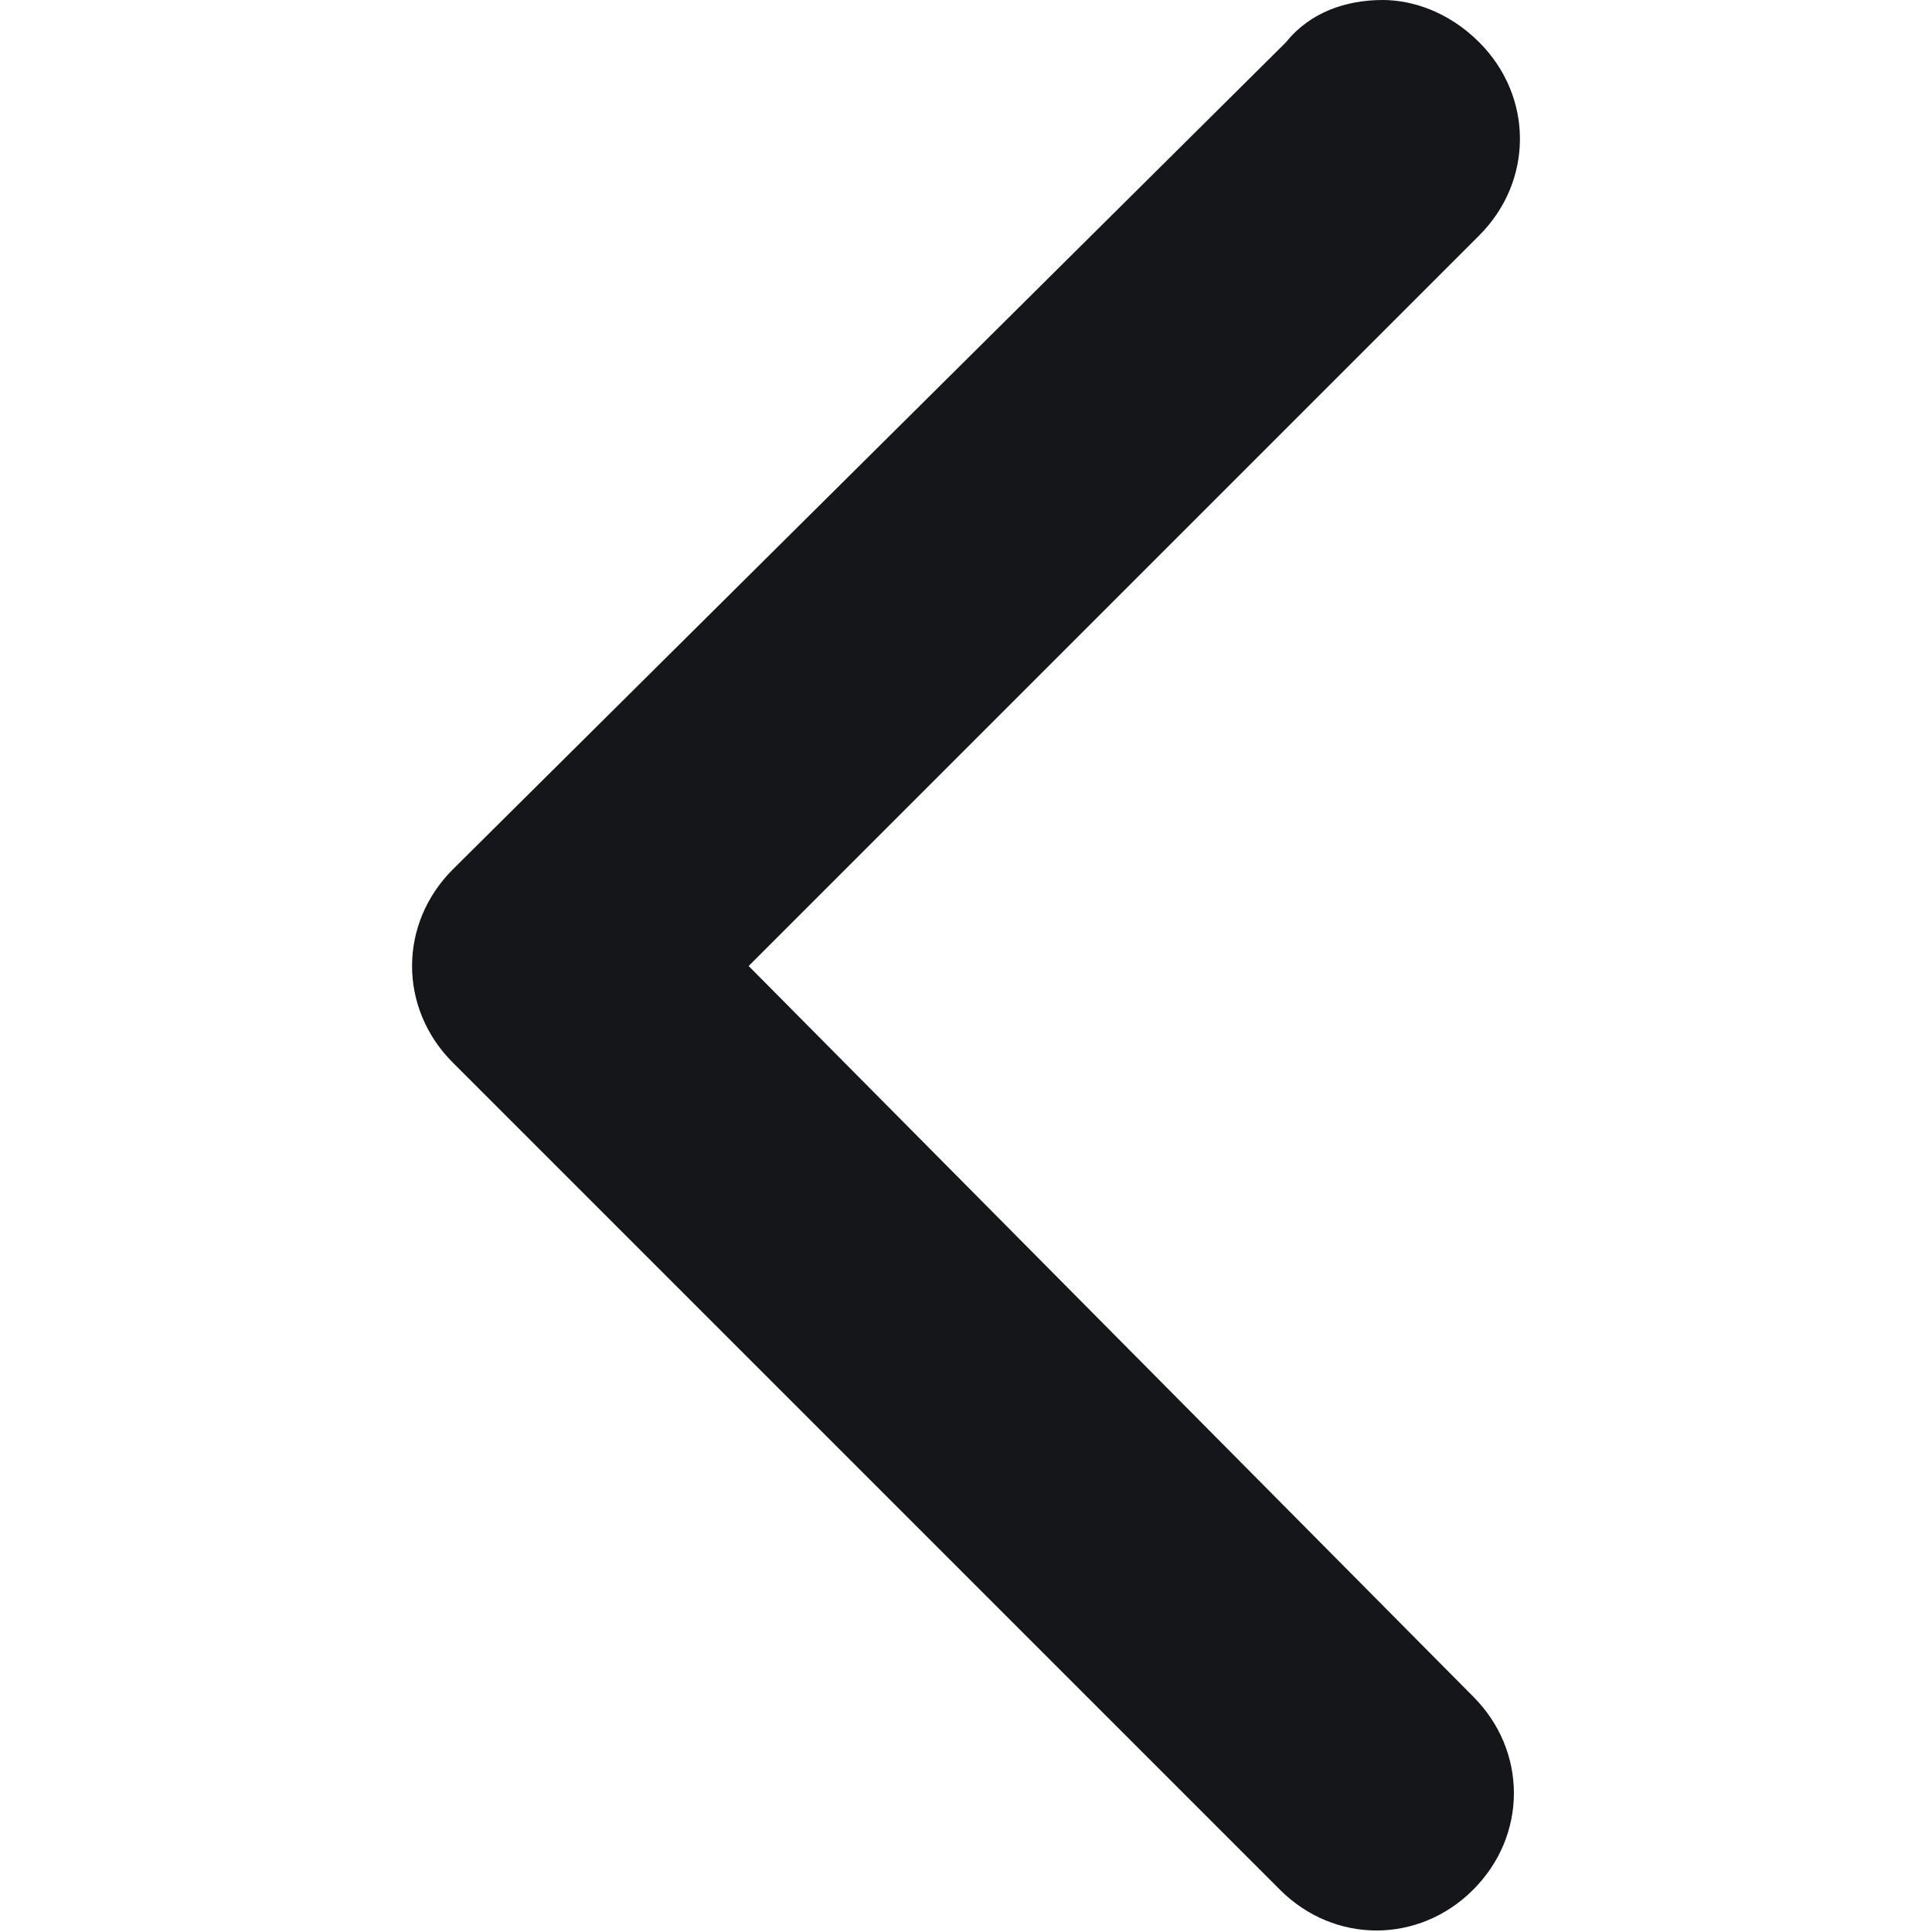
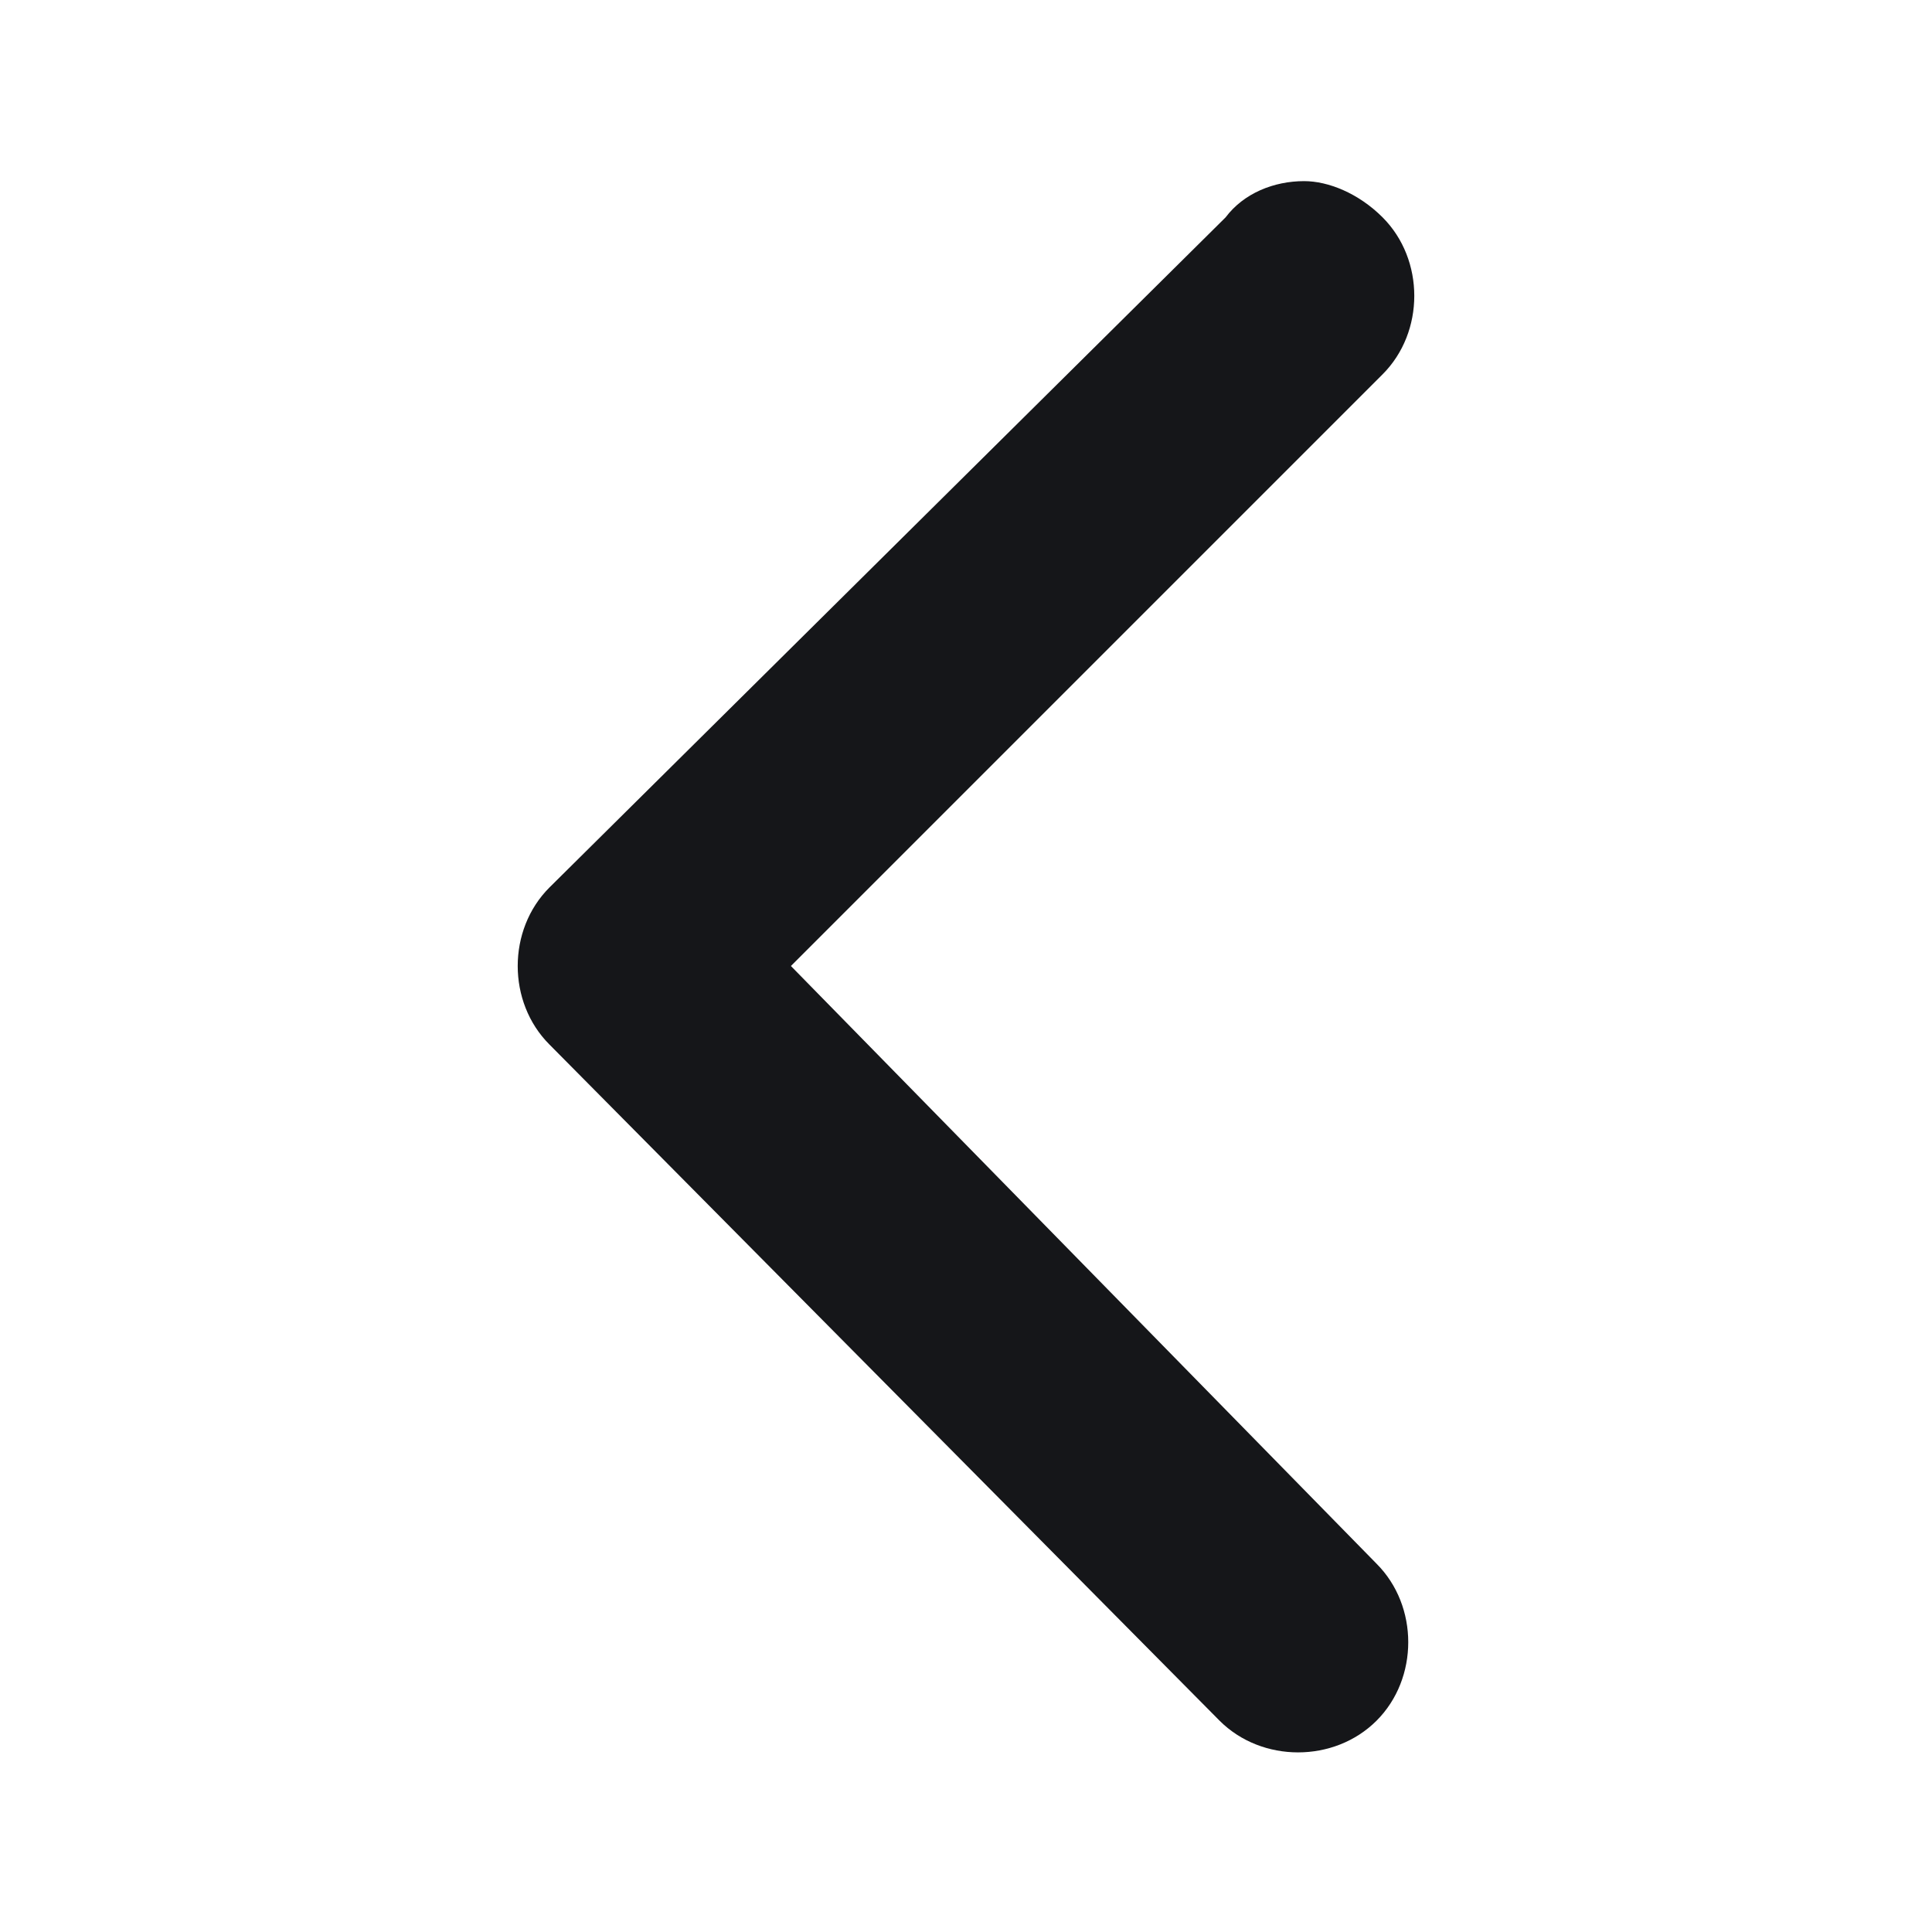
<svg xmlns="http://www.w3.org/2000/svg" enable-background="new 0 0 32 32" viewBox="0 0 32 32">
-   <path clip-rule="evenodd" d="m21.2 31.3c.9.9 2.3.9 3.2 0s.9-2.3 0-3.2l-12-12.1 12.1-12.1c.9-.9.9-2.3 0-3.2-.5-.5-1.1-.7-1.6-.7-.6 0-1.2.2-1.6.7l-13.8 13.7c-.9.9-.9 2.3 0 3.2z" fill="#151619" fill-rule="evenodd" />
+   <path clip-rule="evenodd" d="m20.2 28.5c.7.7 1.9.7 2.6 0s.7-1.9 0-2.6l-9.7-9.9 9.8-9.8c.7-.7.7-1.9 0-2.6-.4-.4-.9-.6-1.3-.6-.5 0-1 .2-1.3.6l-11.2 11.1c-.7.7-.7 1.9 0 2.6z" fill="#151619" fill-rule="evenodd" />
</svg>
